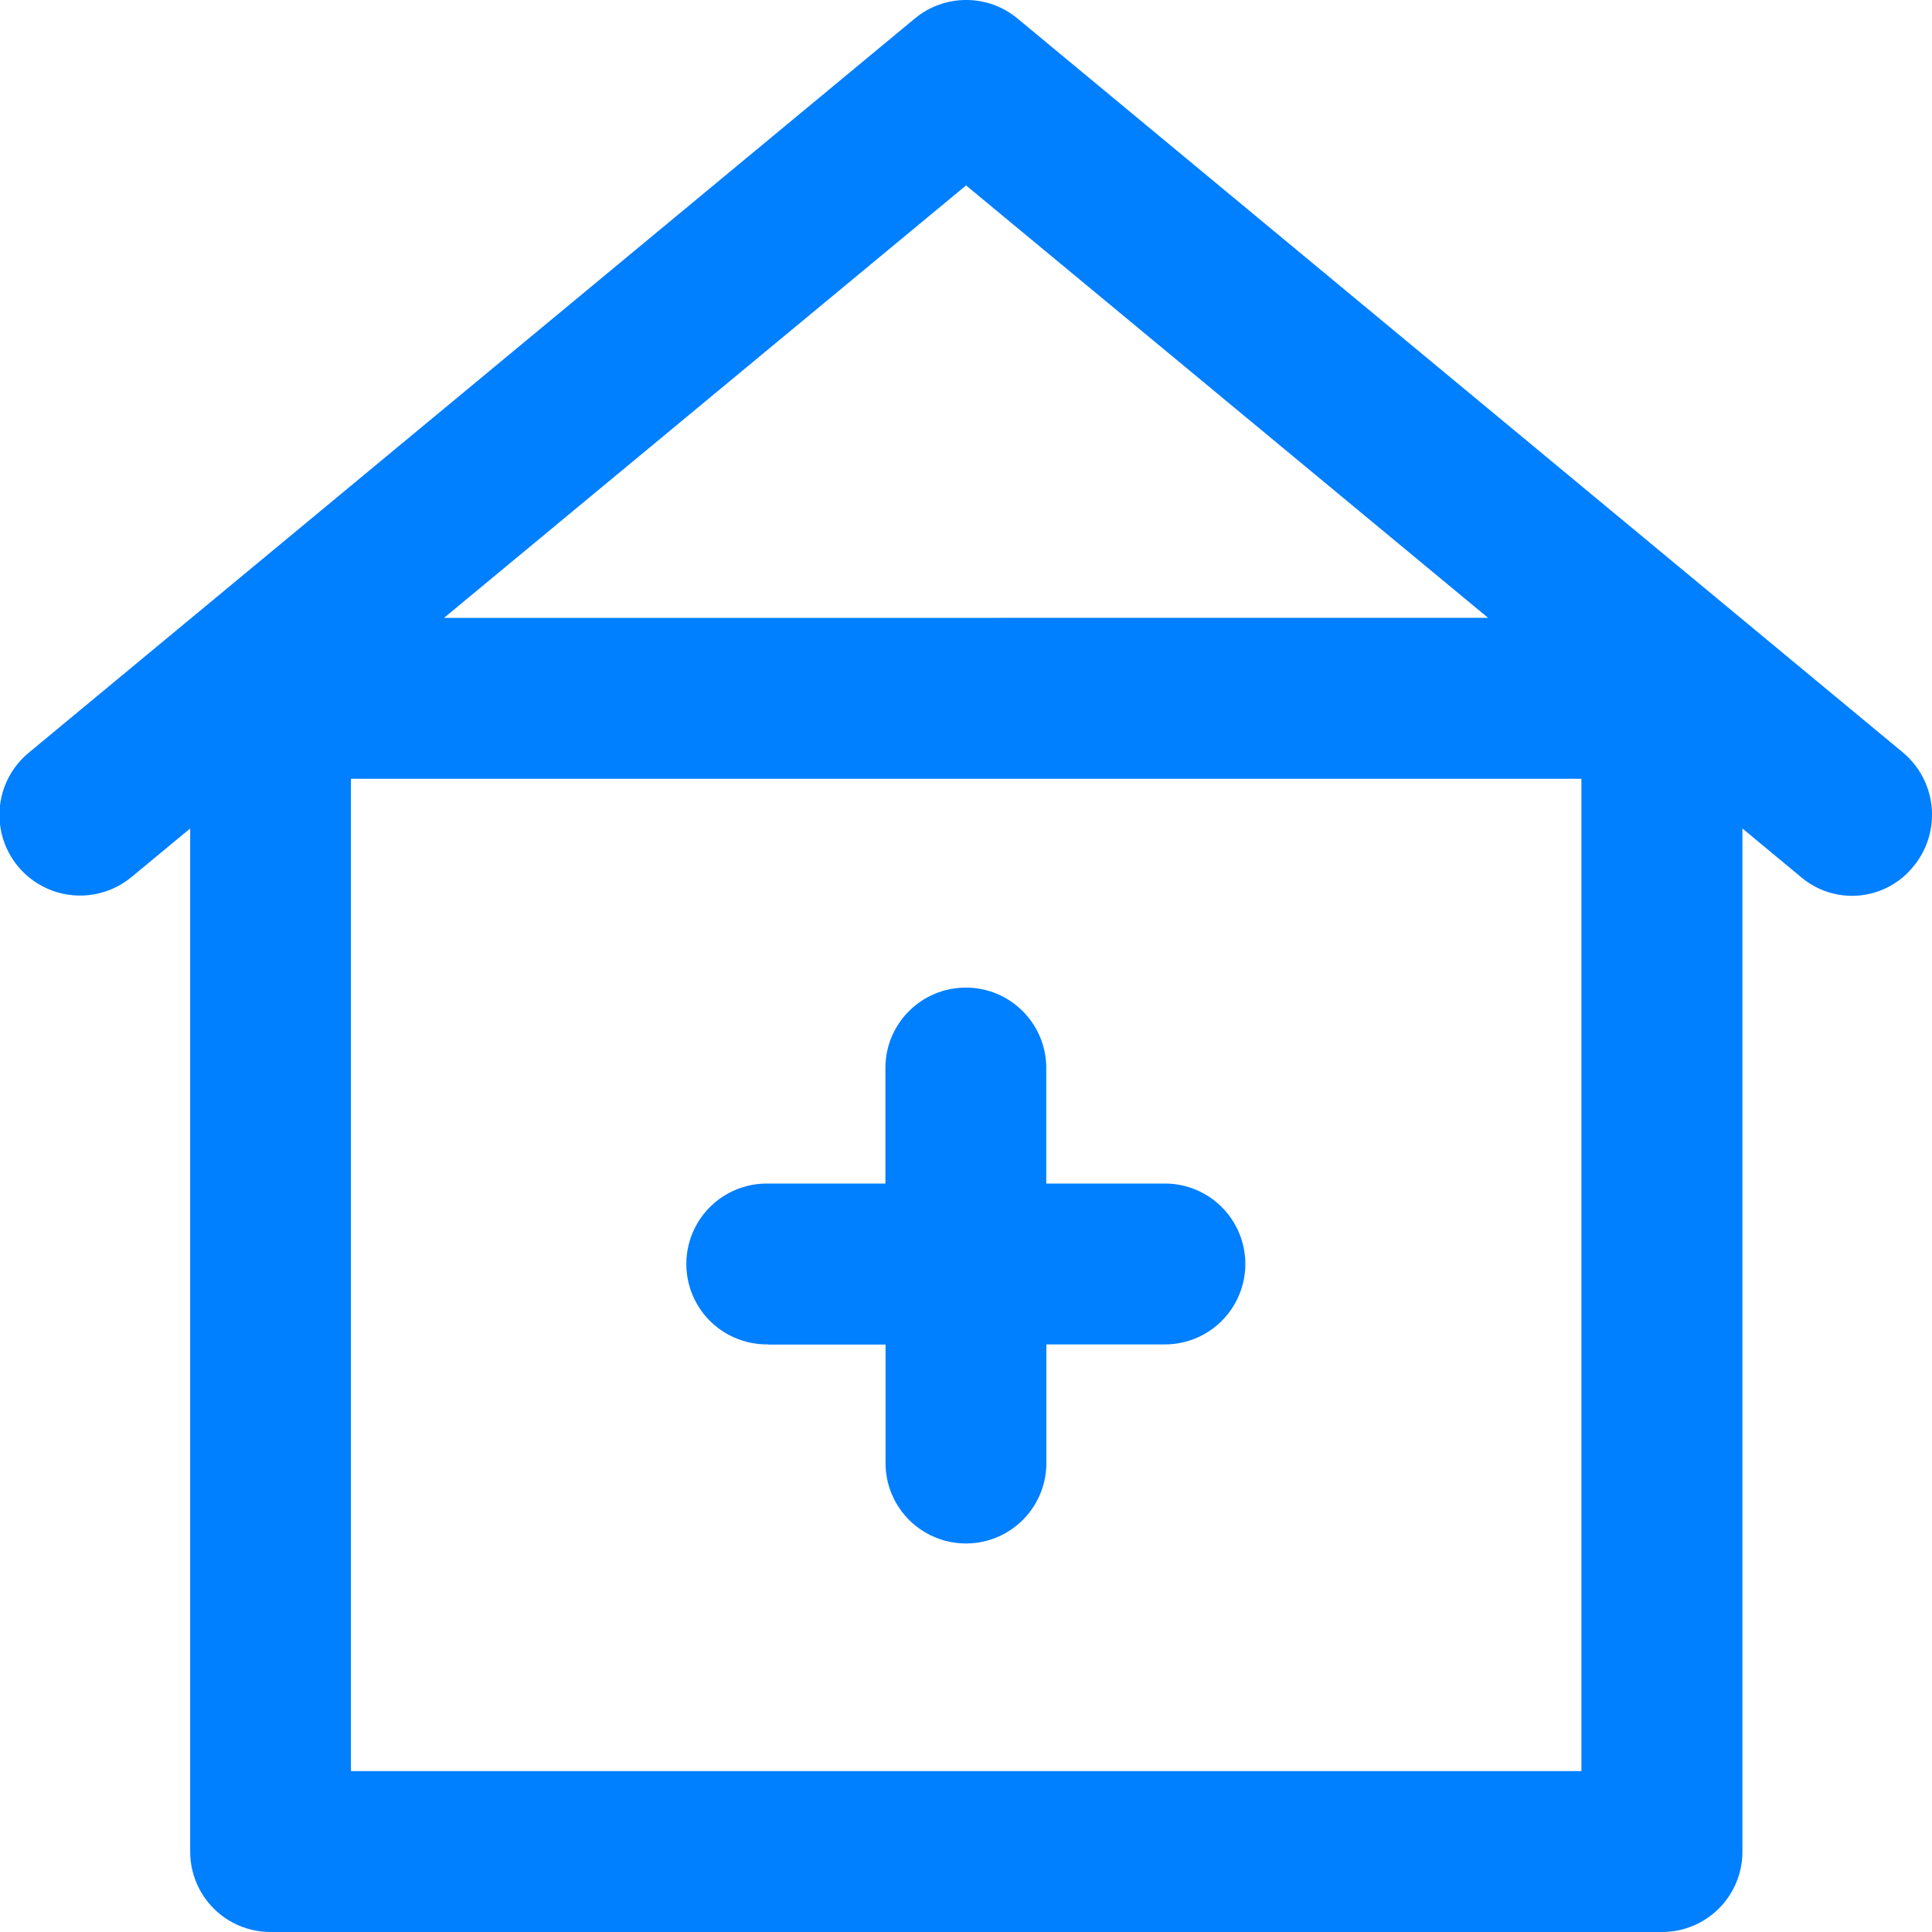
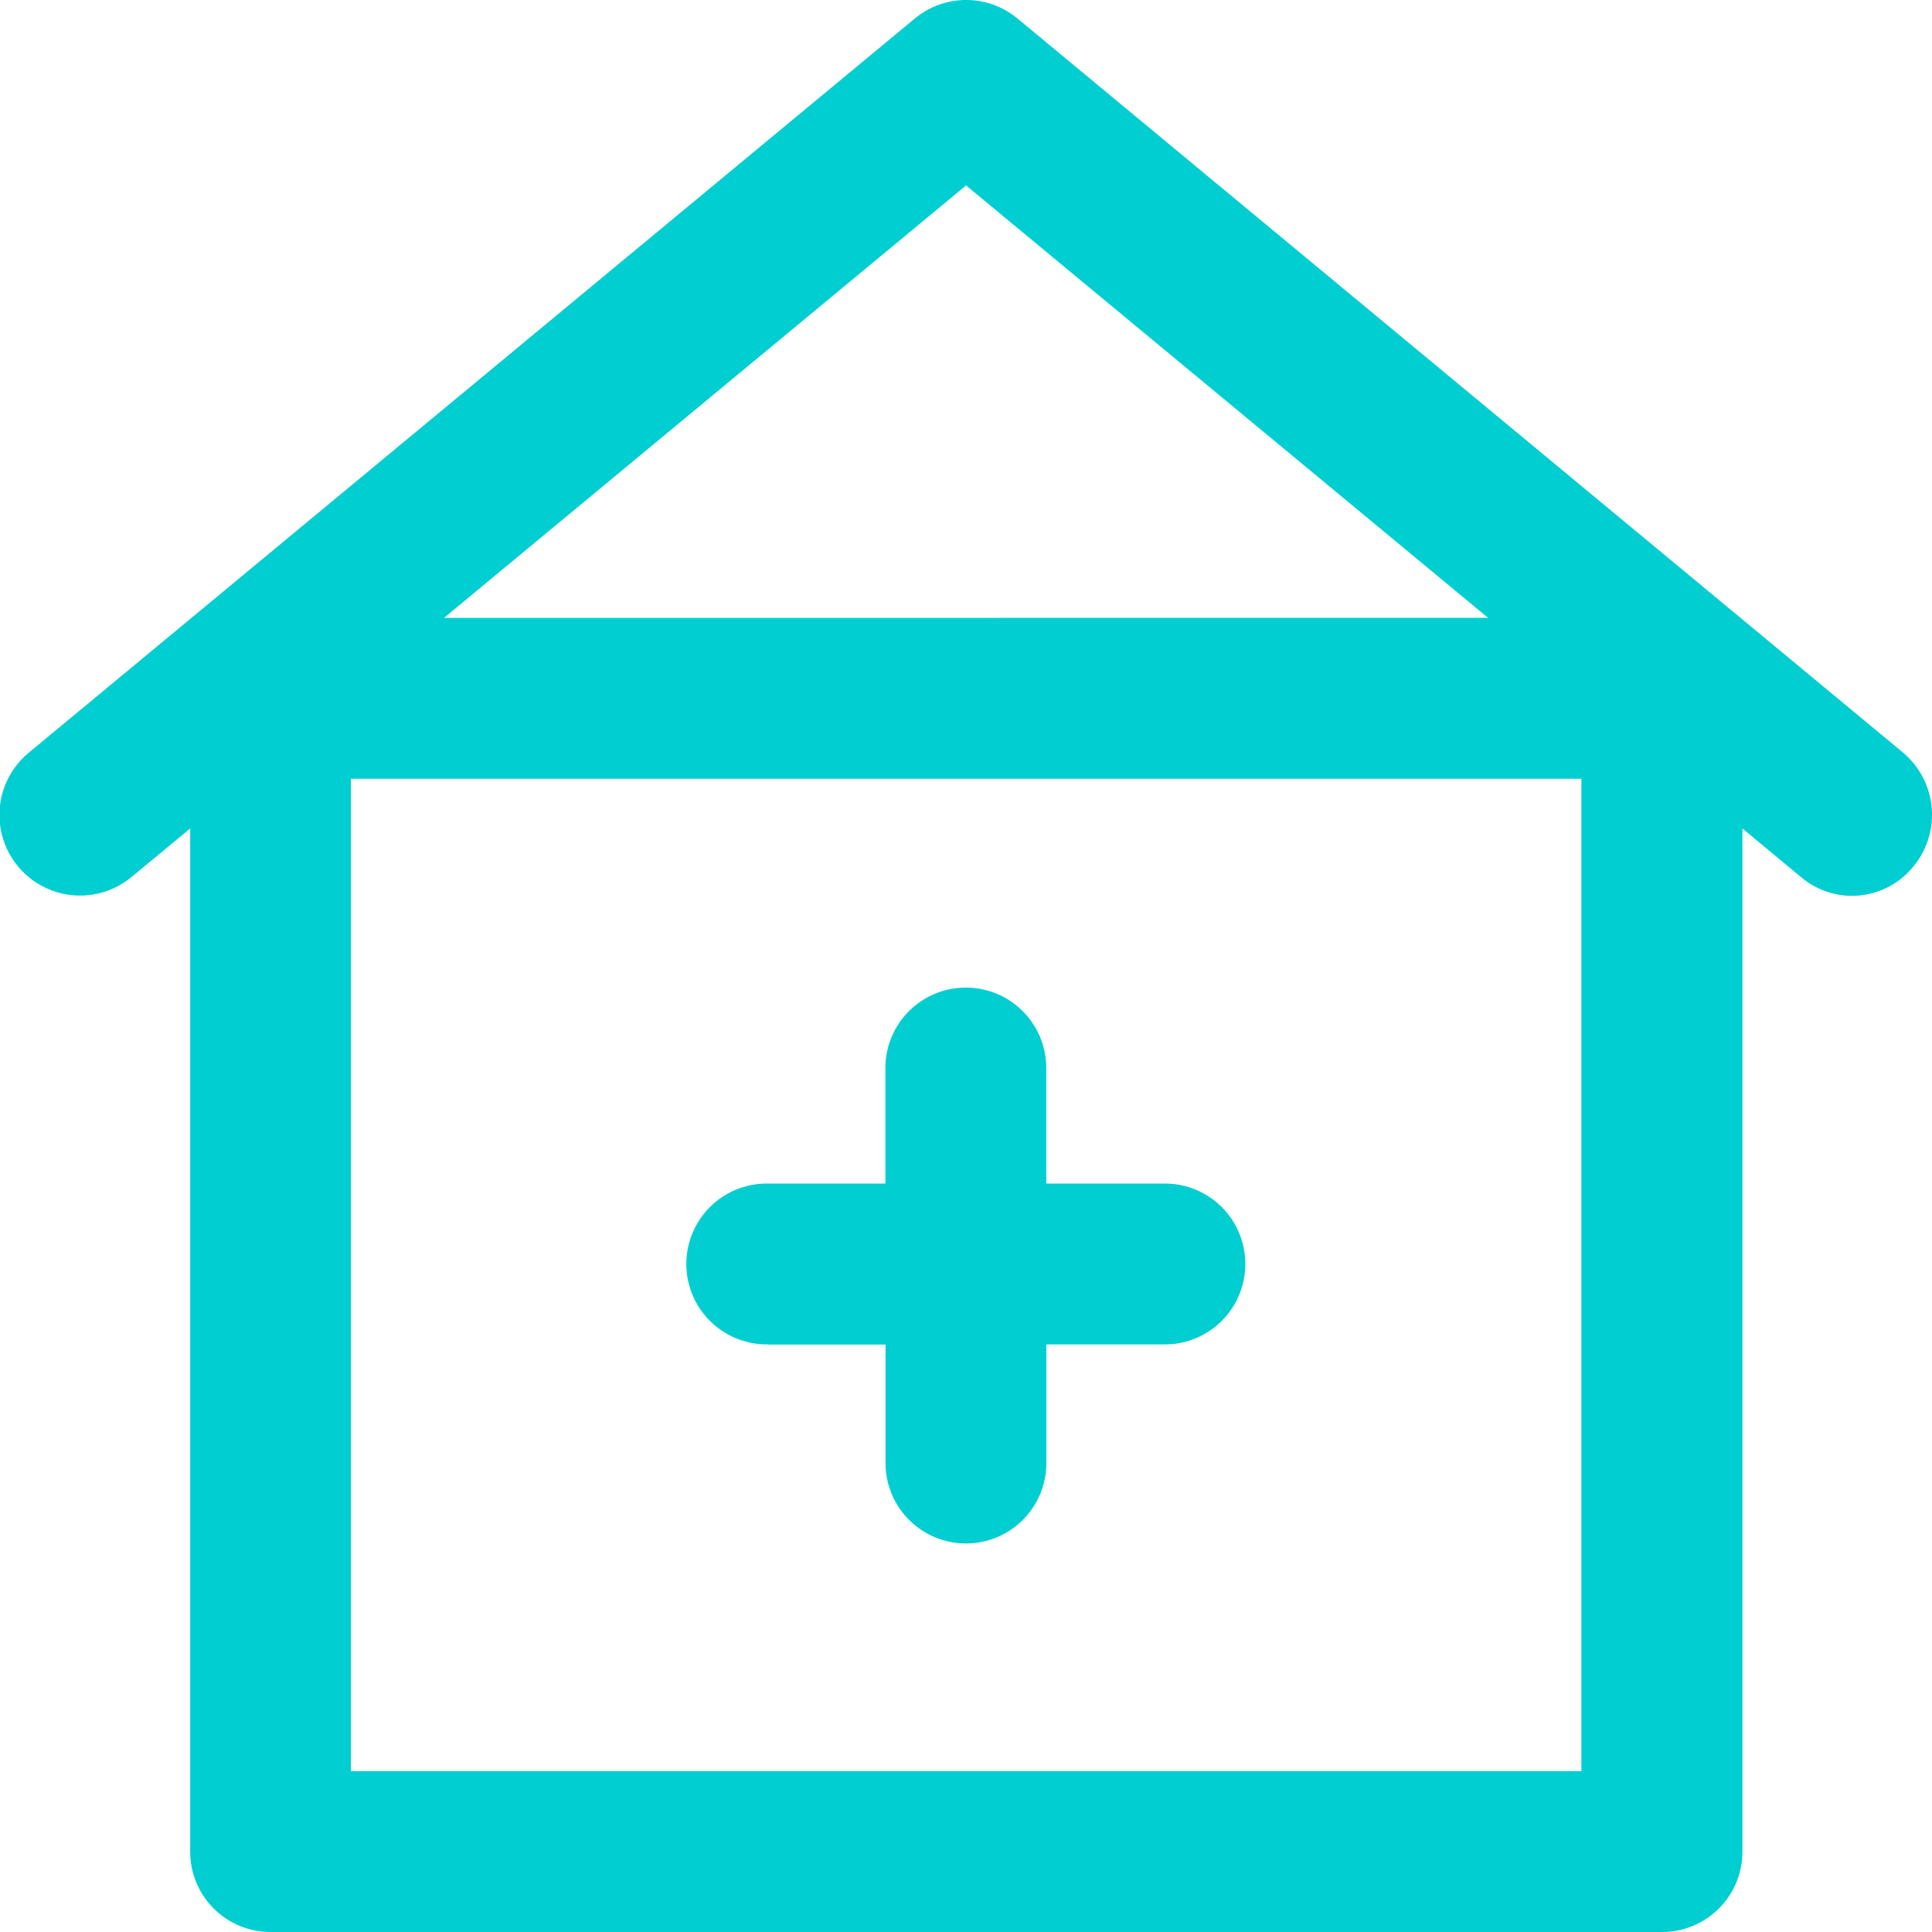
<svg xmlns="http://www.w3.org/2000/svg" viewBox="0 0 63 63">
  <defs>
    <style>
      .cls-1 {
-         fill: #007FFF;
+         fill: #00ced1;
      }
    </style>
  </defs>
  <g id="_005-hospital" data-name="005-hospital" transform="translate(-11.098 -10.775)">
    <g id="Group_92" data-name="Group 92" transform="translate(11.098 10.775)">
      <g id="Group_91" data-name="Group 91" transform="translate(0 0)">
        <path id="Path_32" data-name="Path 32" class="cls-1" d="M73.144,35.308,44.281,11.382a2.621,2.621,0,0,0-3.356,0L12.05,35.308a2.63,2.63,0,1,0,3.356,4.05L17.3,37.79V71.152a2.617,2.617,0,0,0,2.623,2.623h45.37a2.617,2.617,0,0,0,2.623-2.623V37.79l1.89,1.568a2.57,2.57,0,0,0,3.7-.347,2.643,2.643,0,0,0-.36-3.7ZM62.666,68.529H22.541V36.17H62.666ZM25.575,30.924,42.6,16.821l17.022,14.1Z" transform="translate(-11.098 -10.775)" />
        <path id="Path_33" data-name="Path 33" class="cls-1" d="M188.223,272.587h3.818V276.4a2.623,2.623,0,1,0,5.245,0v-3.818H201.1a2.623,2.623,0,1,0,0-5.245h-3.818v-3.818a2.623,2.623,0,0,0-5.245,0v3.818h-3.818a2.623,2.623,0,1,0,0,5.245Z" transform="translate(-163.165 -228.743)" />
      </g>
    </g>
  </g>
</svg>
